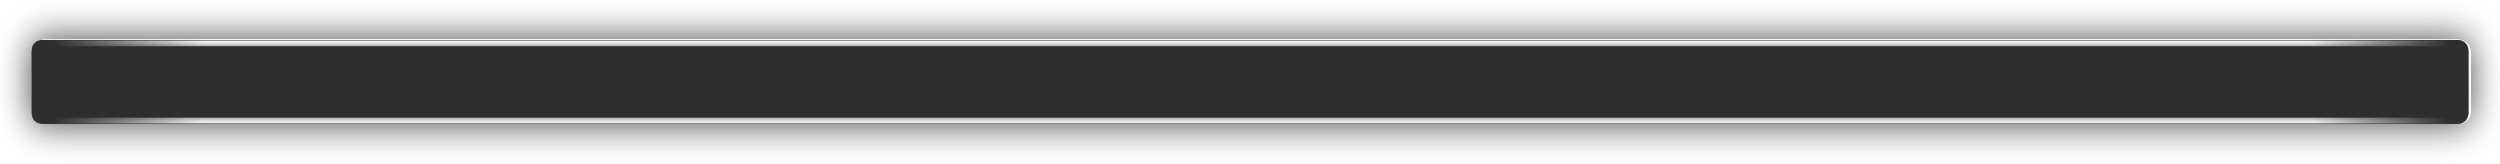
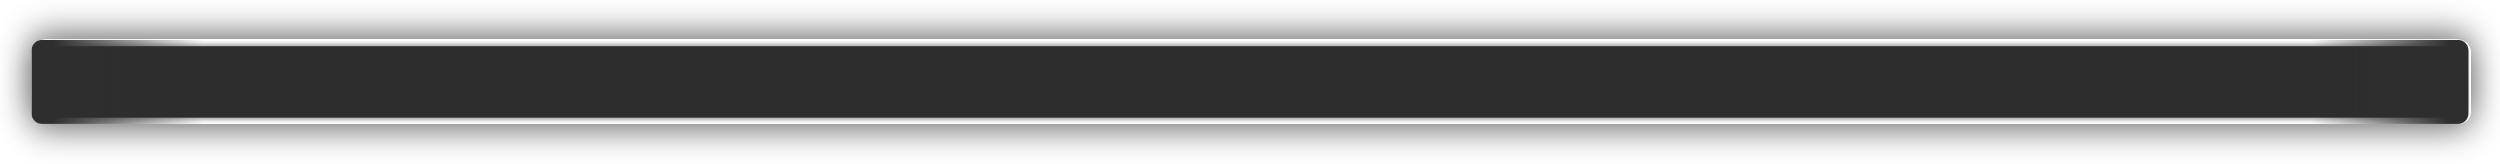
<svg xmlns="http://www.w3.org/2000/svg" width="1190" height="78" viewBox="0 0 1190 78" fill="none">
  <g filter="url(#filter0_dd_459_8)">
    <g filter="url(#filter1_f_459_8)">
      <rect x="17" y="21" width="1157" height="36" rx="5" fill="#A1A1A1" />
    </g>
-     <rect x="15.25" y="19.25" width="1159.5" height="39.5" rx="5.75" stroke="#828282" stroke-width="0.5" />
    <rect x="18" y="22" width="1154" height="34" rx="5" fill="#2D2D2D" />
  </g>
  <path d="M1100 19H1170C1172.76 19 1175 21.239 1175 24V54C1175 56.761 1172.76 59 1170 59H1100V19Z" fill="url(#paint0_linear_459_8)" />
  <path d="M97 19H20C17.239 19 15 21.239 15 24V54C15 56.761 17.239 59 20 59H97V19Z" fill="url(#paint1_linear_459_8)" />
  <defs>
    <filter id="filter0_dd_459_8" x="0" y="0" width="1190" height="78" filterUnits="userSpaceOnUse" color-interpolation-filters="sRGB">
      <feFlood flood-opacity="0" result="BackgroundImageFix" />
      <feColorMatrix in="SourceAlpha" type="matrix" values="0 0 0 0 0 0 0 0 0 0 0 0 0 0 0 0 0 0 127 0" result="hardAlpha" />
      <feOffset dy="4" />
      <feGaussianBlur stdDeviation="7.5" />
      <feComposite in2="hardAlpha" operator="out" />
      <feColorMatrix type="matrix" values="0 0 0 0 0 0 0 0 0 0 0 0 0 0 0 0 0 0 0.4 0" />
      <feBlend mode="normal" in2="BackgroundImageFix" result="effect1_dropShadow_459_8" />
      <feColorMatrix in="SourceAlpha" type="matrix" values="0 0 0 0 0 0 0 0 0 0 0 0 0 0 0 0 0 0 127 0" result="hardAlpha" />
      <feOffset dy="-4" />
      <feGaussianBlur stdDeviation="7.5" />
      <feComposite in2="hardAlpha" operator="out" />
      <feColorMatrix type="matrix" values="0 0 0 0 0 0 0 0 0 0 0 0 0 0 0 0 0 0 0.4 0" />
      <feBlend mode="normal" in2="effect1_dropShadow_459_8" result="effect2_dropShadow_459_8" />
      <feBlend mode="normal" in="SourceGraphic" in2="effect2_dropShadow_459_8" result="shape" />
    </filter>
    <filter id="filter1_f_459_8" x="15" y="19" width="1161" height="40" filterUnits="userSpaceOnUse" color-interpolation-filters="sRGB">
      <feFlood flood-opacity="0" result="BackgroundImageFix" />
      <feBlend mode="normal" in="SourceGraphic" in2="BackgroundImageFix" result="shape" />
      <feGaussianBlur stdDeviation="1" result="effect1_foregroundBlur_459_8" />
    </filter>
    <linearGradient id="paint0_linear_459_8" x1="1175" y1="39" x2="1100" y2="39" gradientUnits="userSpaceOnUse">
      <stop offset="0.125" stop-color="#2E2E2E" />
      <stop offset="1" stop-color="#2E2E2E" stop-opacity="0" />
    </linearGradient>
    <linearGradient id="paint1_linear_459_8" x1="15" y1="39" x2="97" y2="39" gradientUnits="userSpaceOnUse">
      <stop offset="0.125" stop-color="#2E2E2E" />
      <stop offset="1" stop-color="#2E2E2E" stop-opacity="0" />
    </linearGradient>
  </defs>
</svg>
